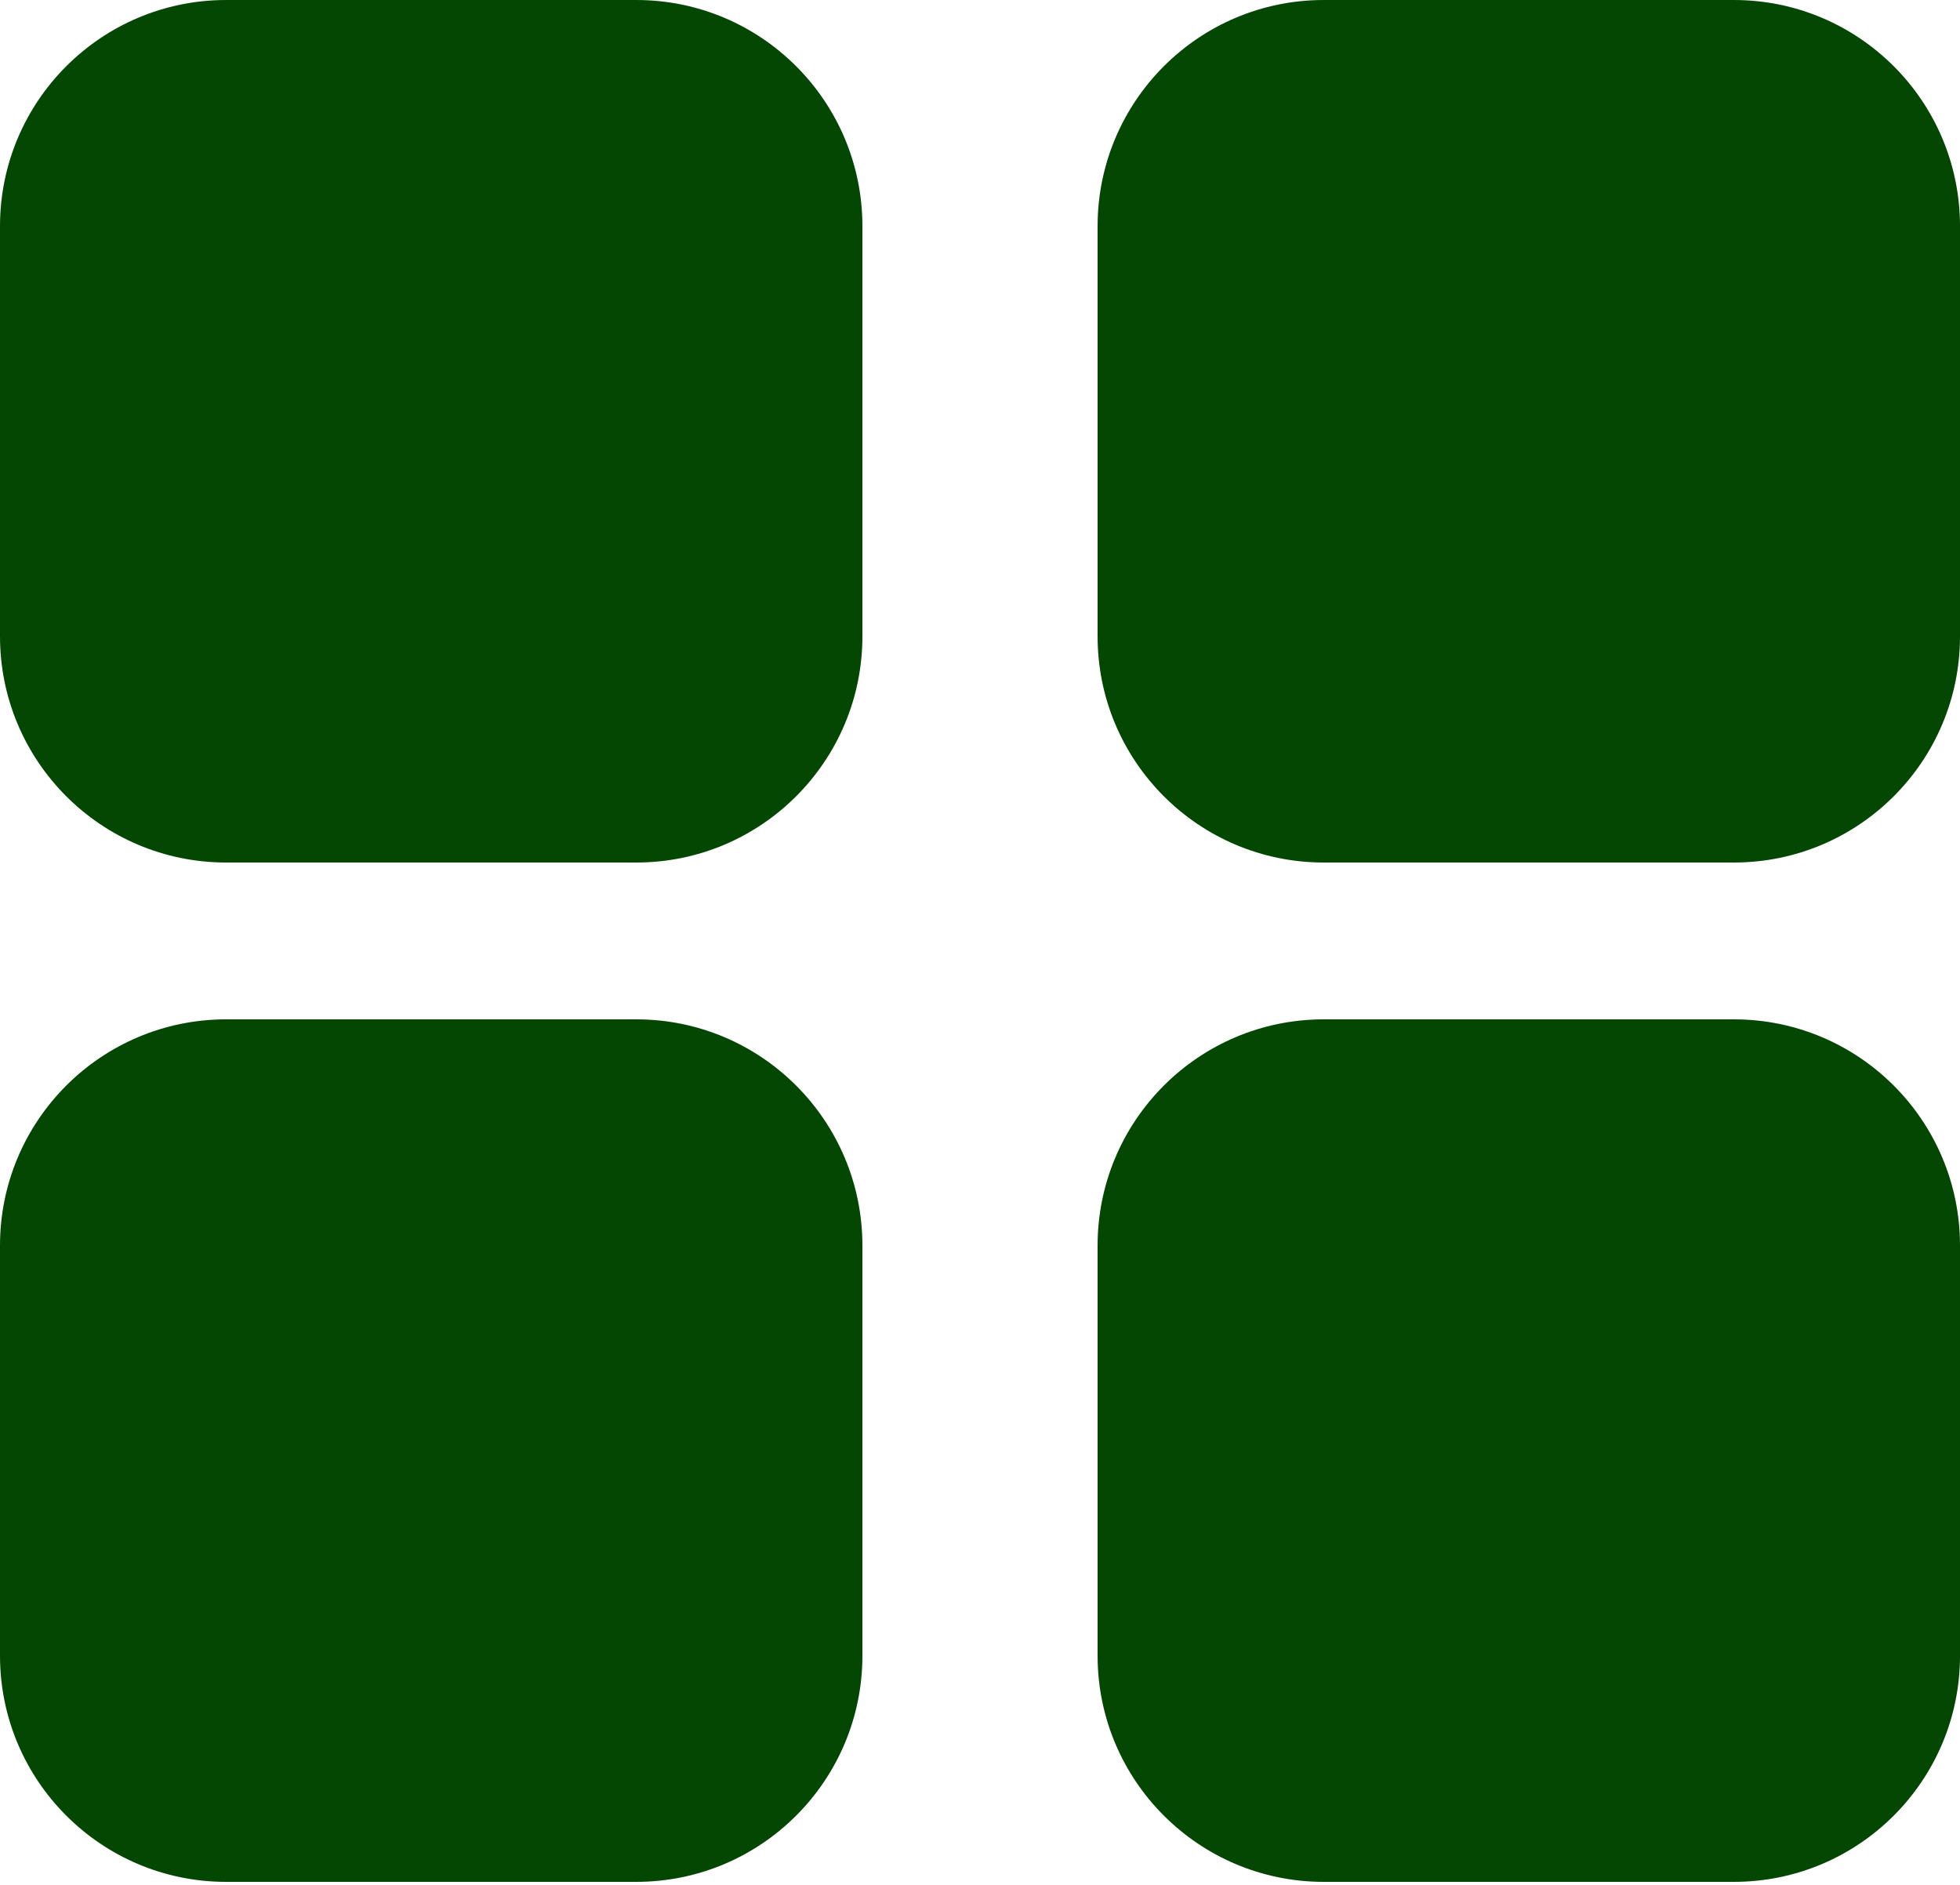
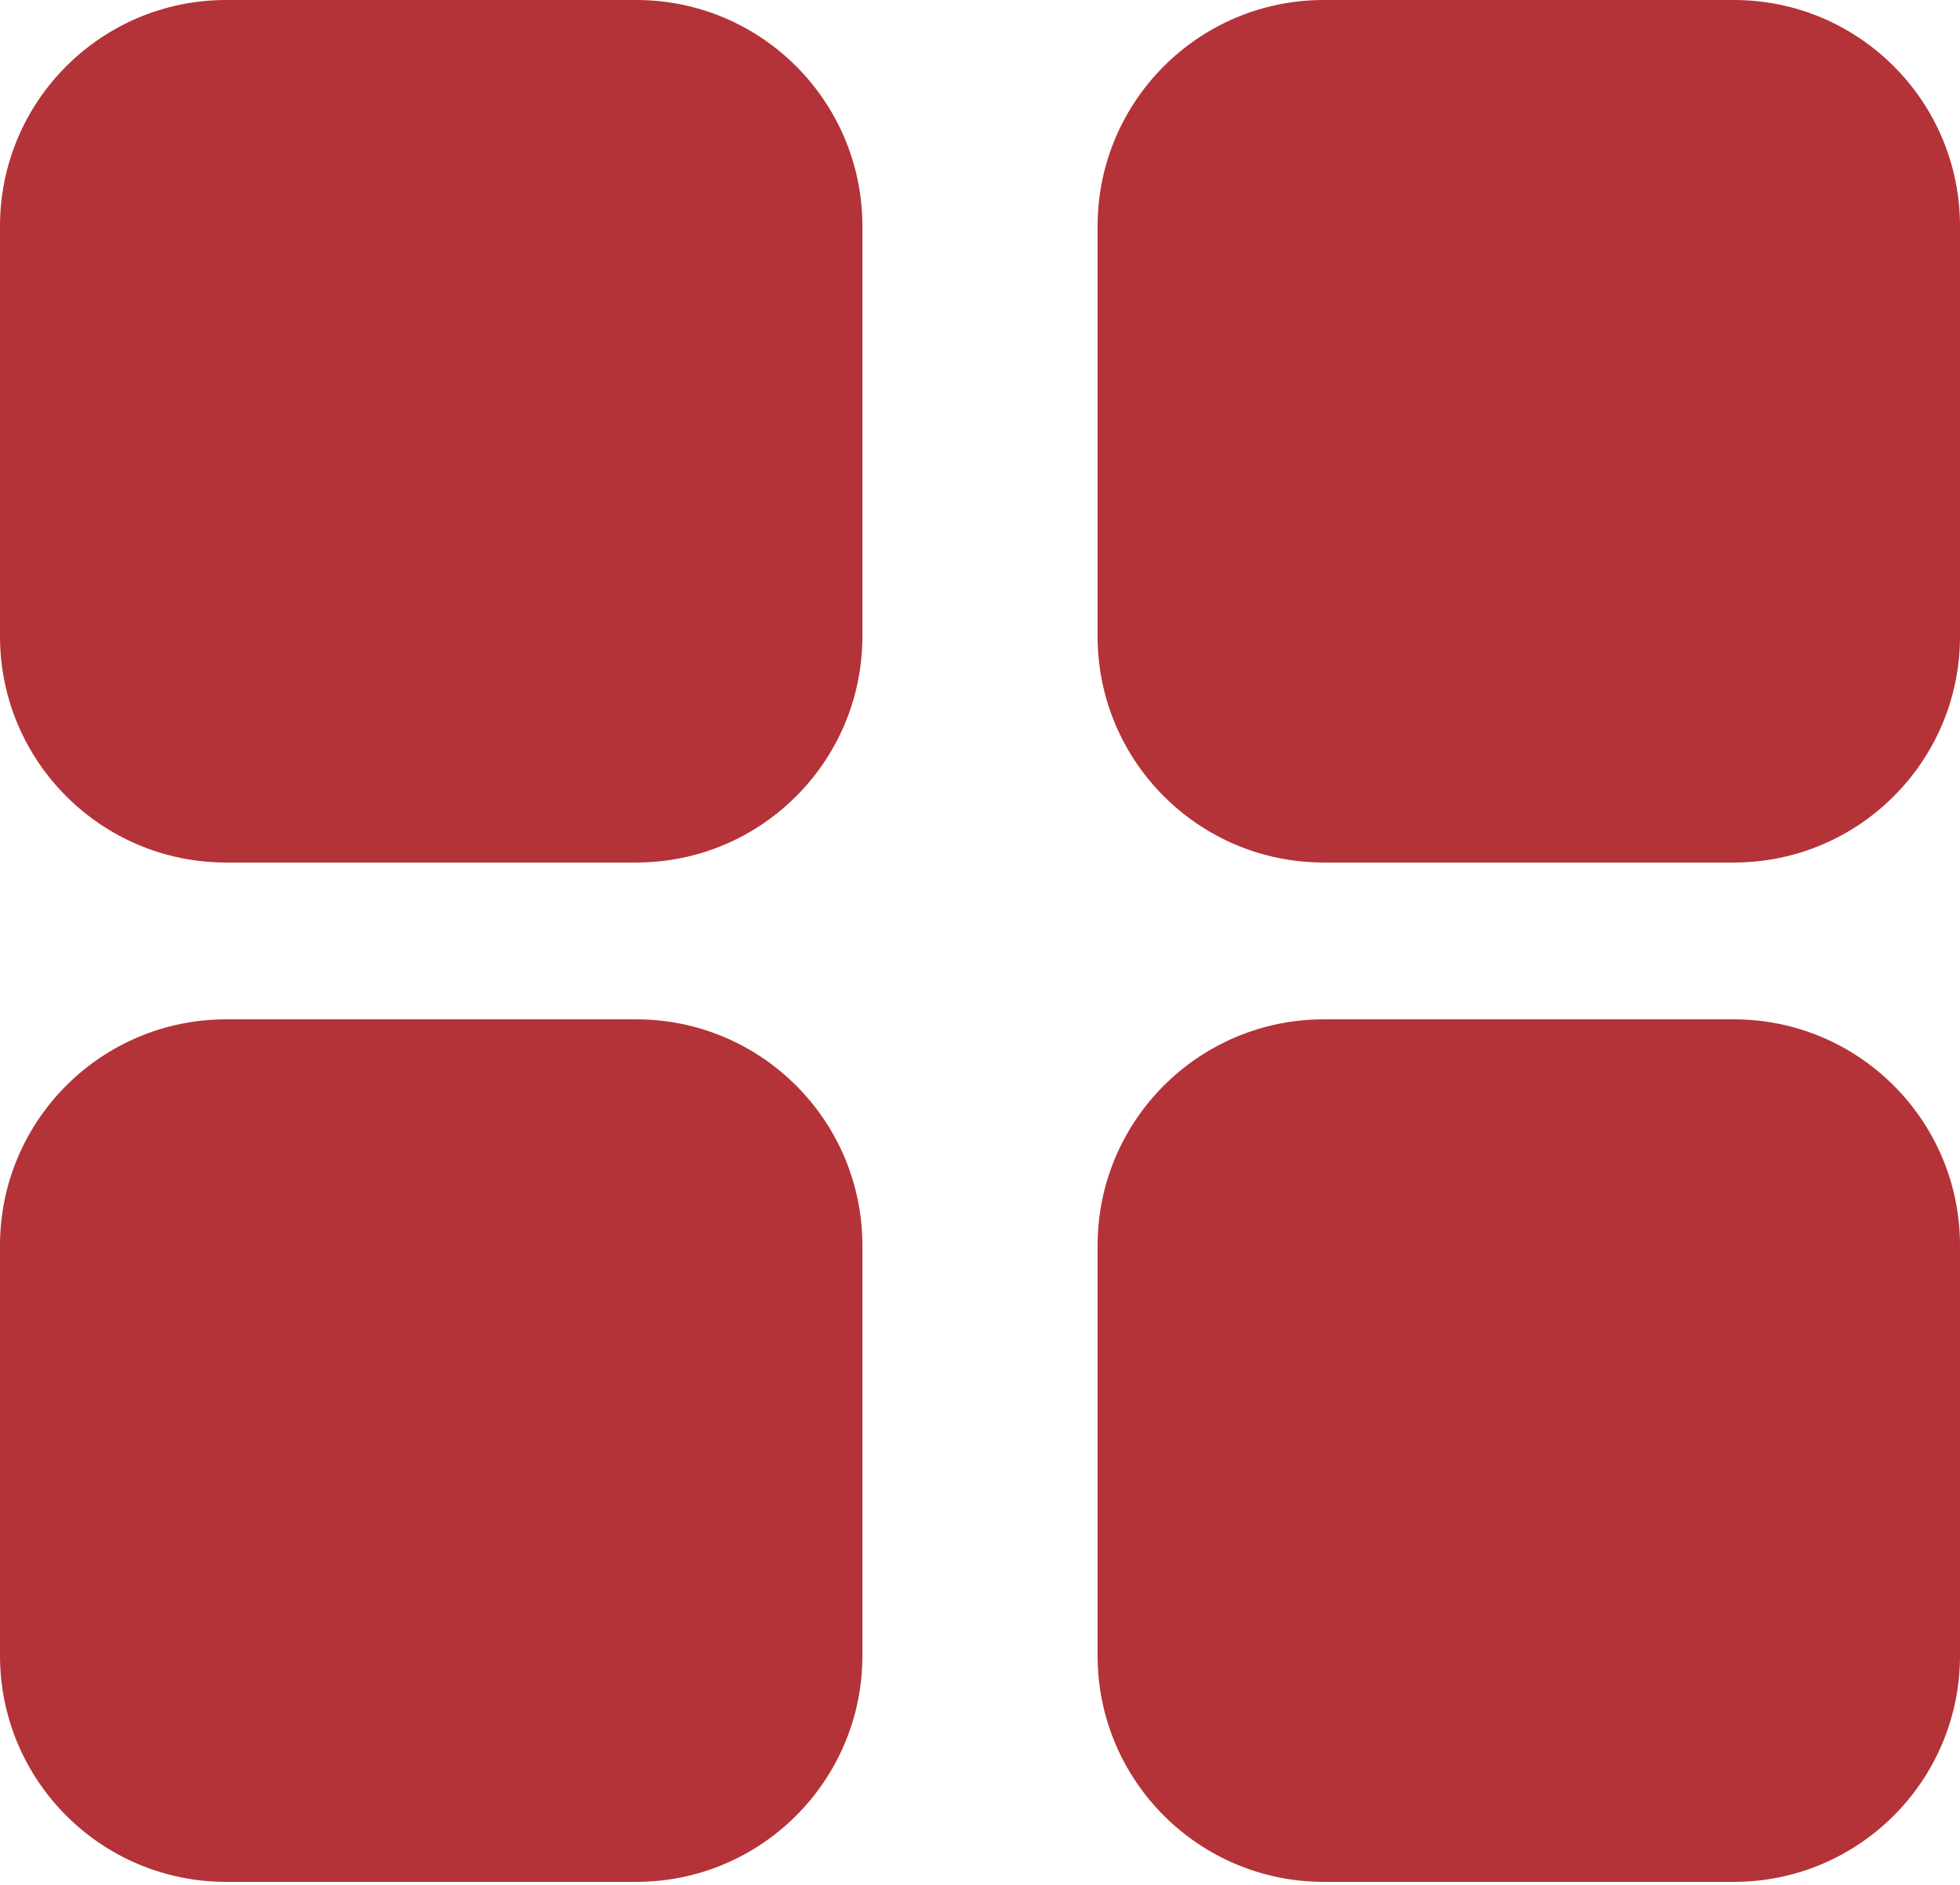
<svg xmlns="http://www.w3.org/2000/svg" width="26" height="25" viewBox="0 0 26 25" fill="none">
-   <rect width="11.44" height="11.44" rx="3" fill="#034703" />
-   <rect x="14.56" width="11.44" height="11.44" rx="3" fill="#034703" />
-   <rect y="13.52" width="11.44" height="11.44" rx="3" fill="#034703" />
-   <rect x="14.56" y="13.52" width="11.44" height="11.44" rx="3" fill="#034703" />
+   <rect width="11.44" height="11.44" rx="3" fill="#B43338" />
+   <rect x="14.56" width="11.44" height="11.44" rx="3" fill="#B43338" />
+   <rect y="13.52" width="11.44" height="11.44" rx="3" fill="#B43338" />
+   <rect x="14.56" y="13.52" width="11.44" height="11.44" rx="3" fill="#B43338" />
</svg>
